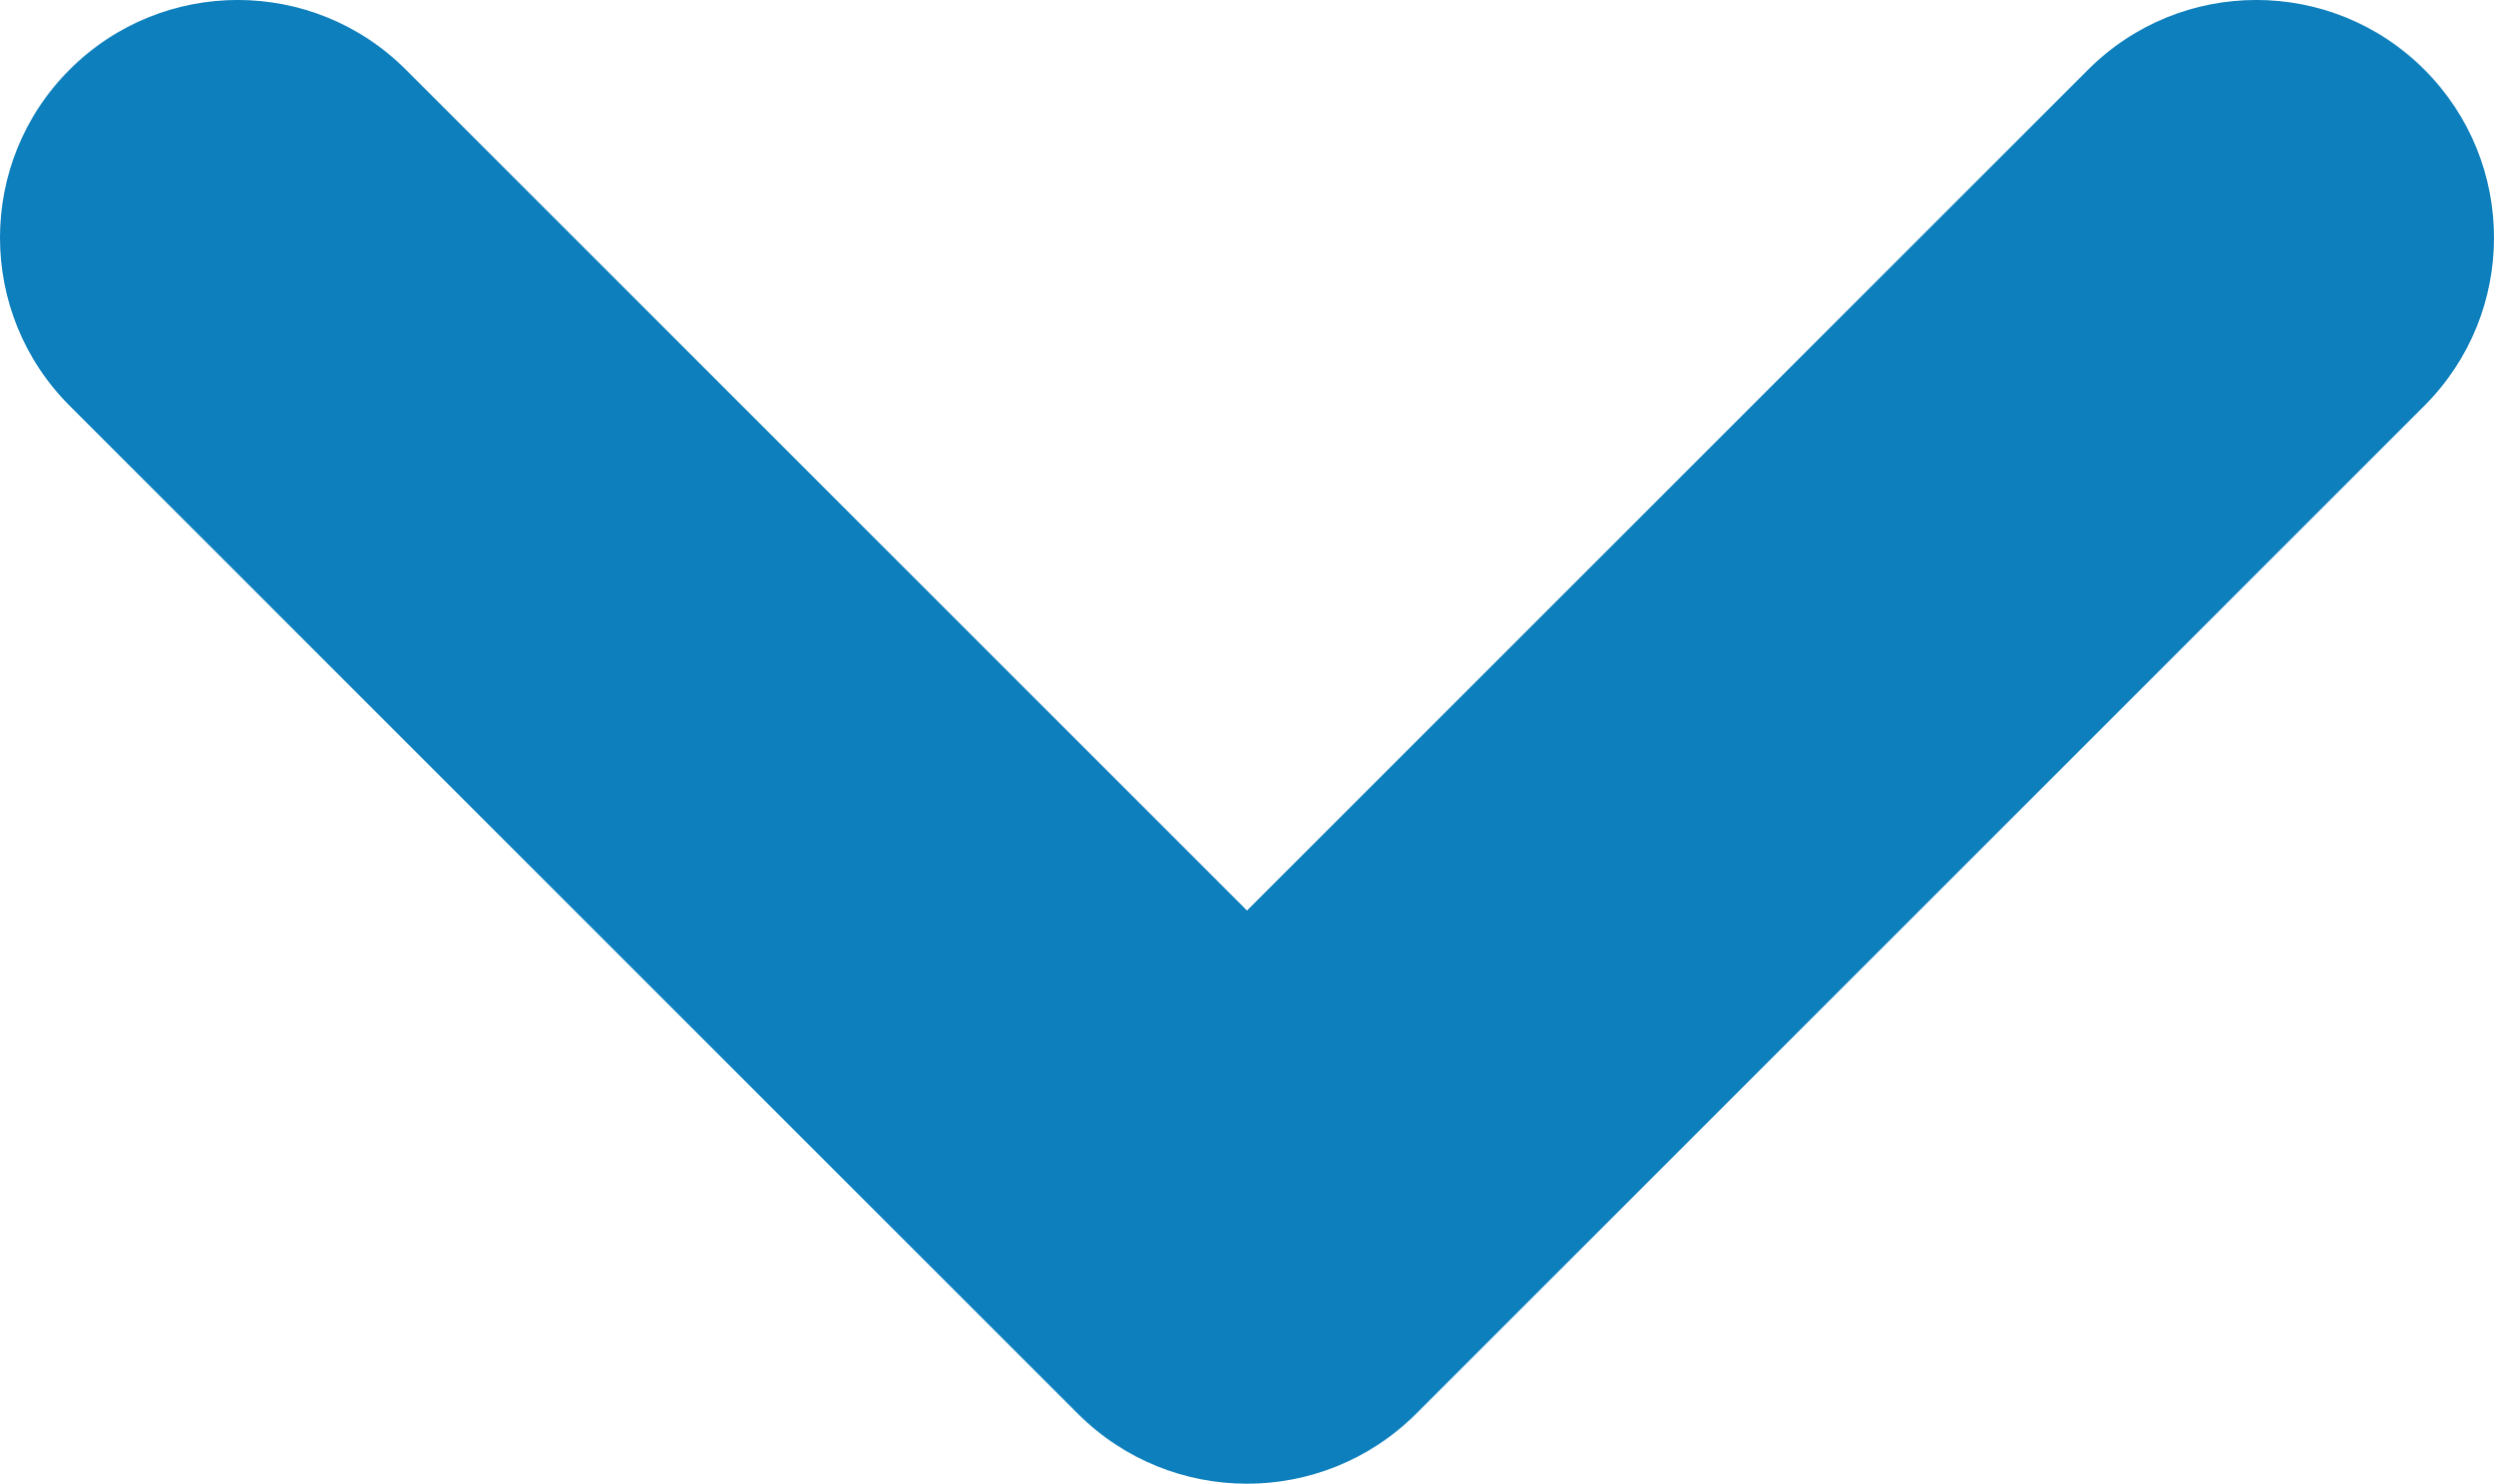
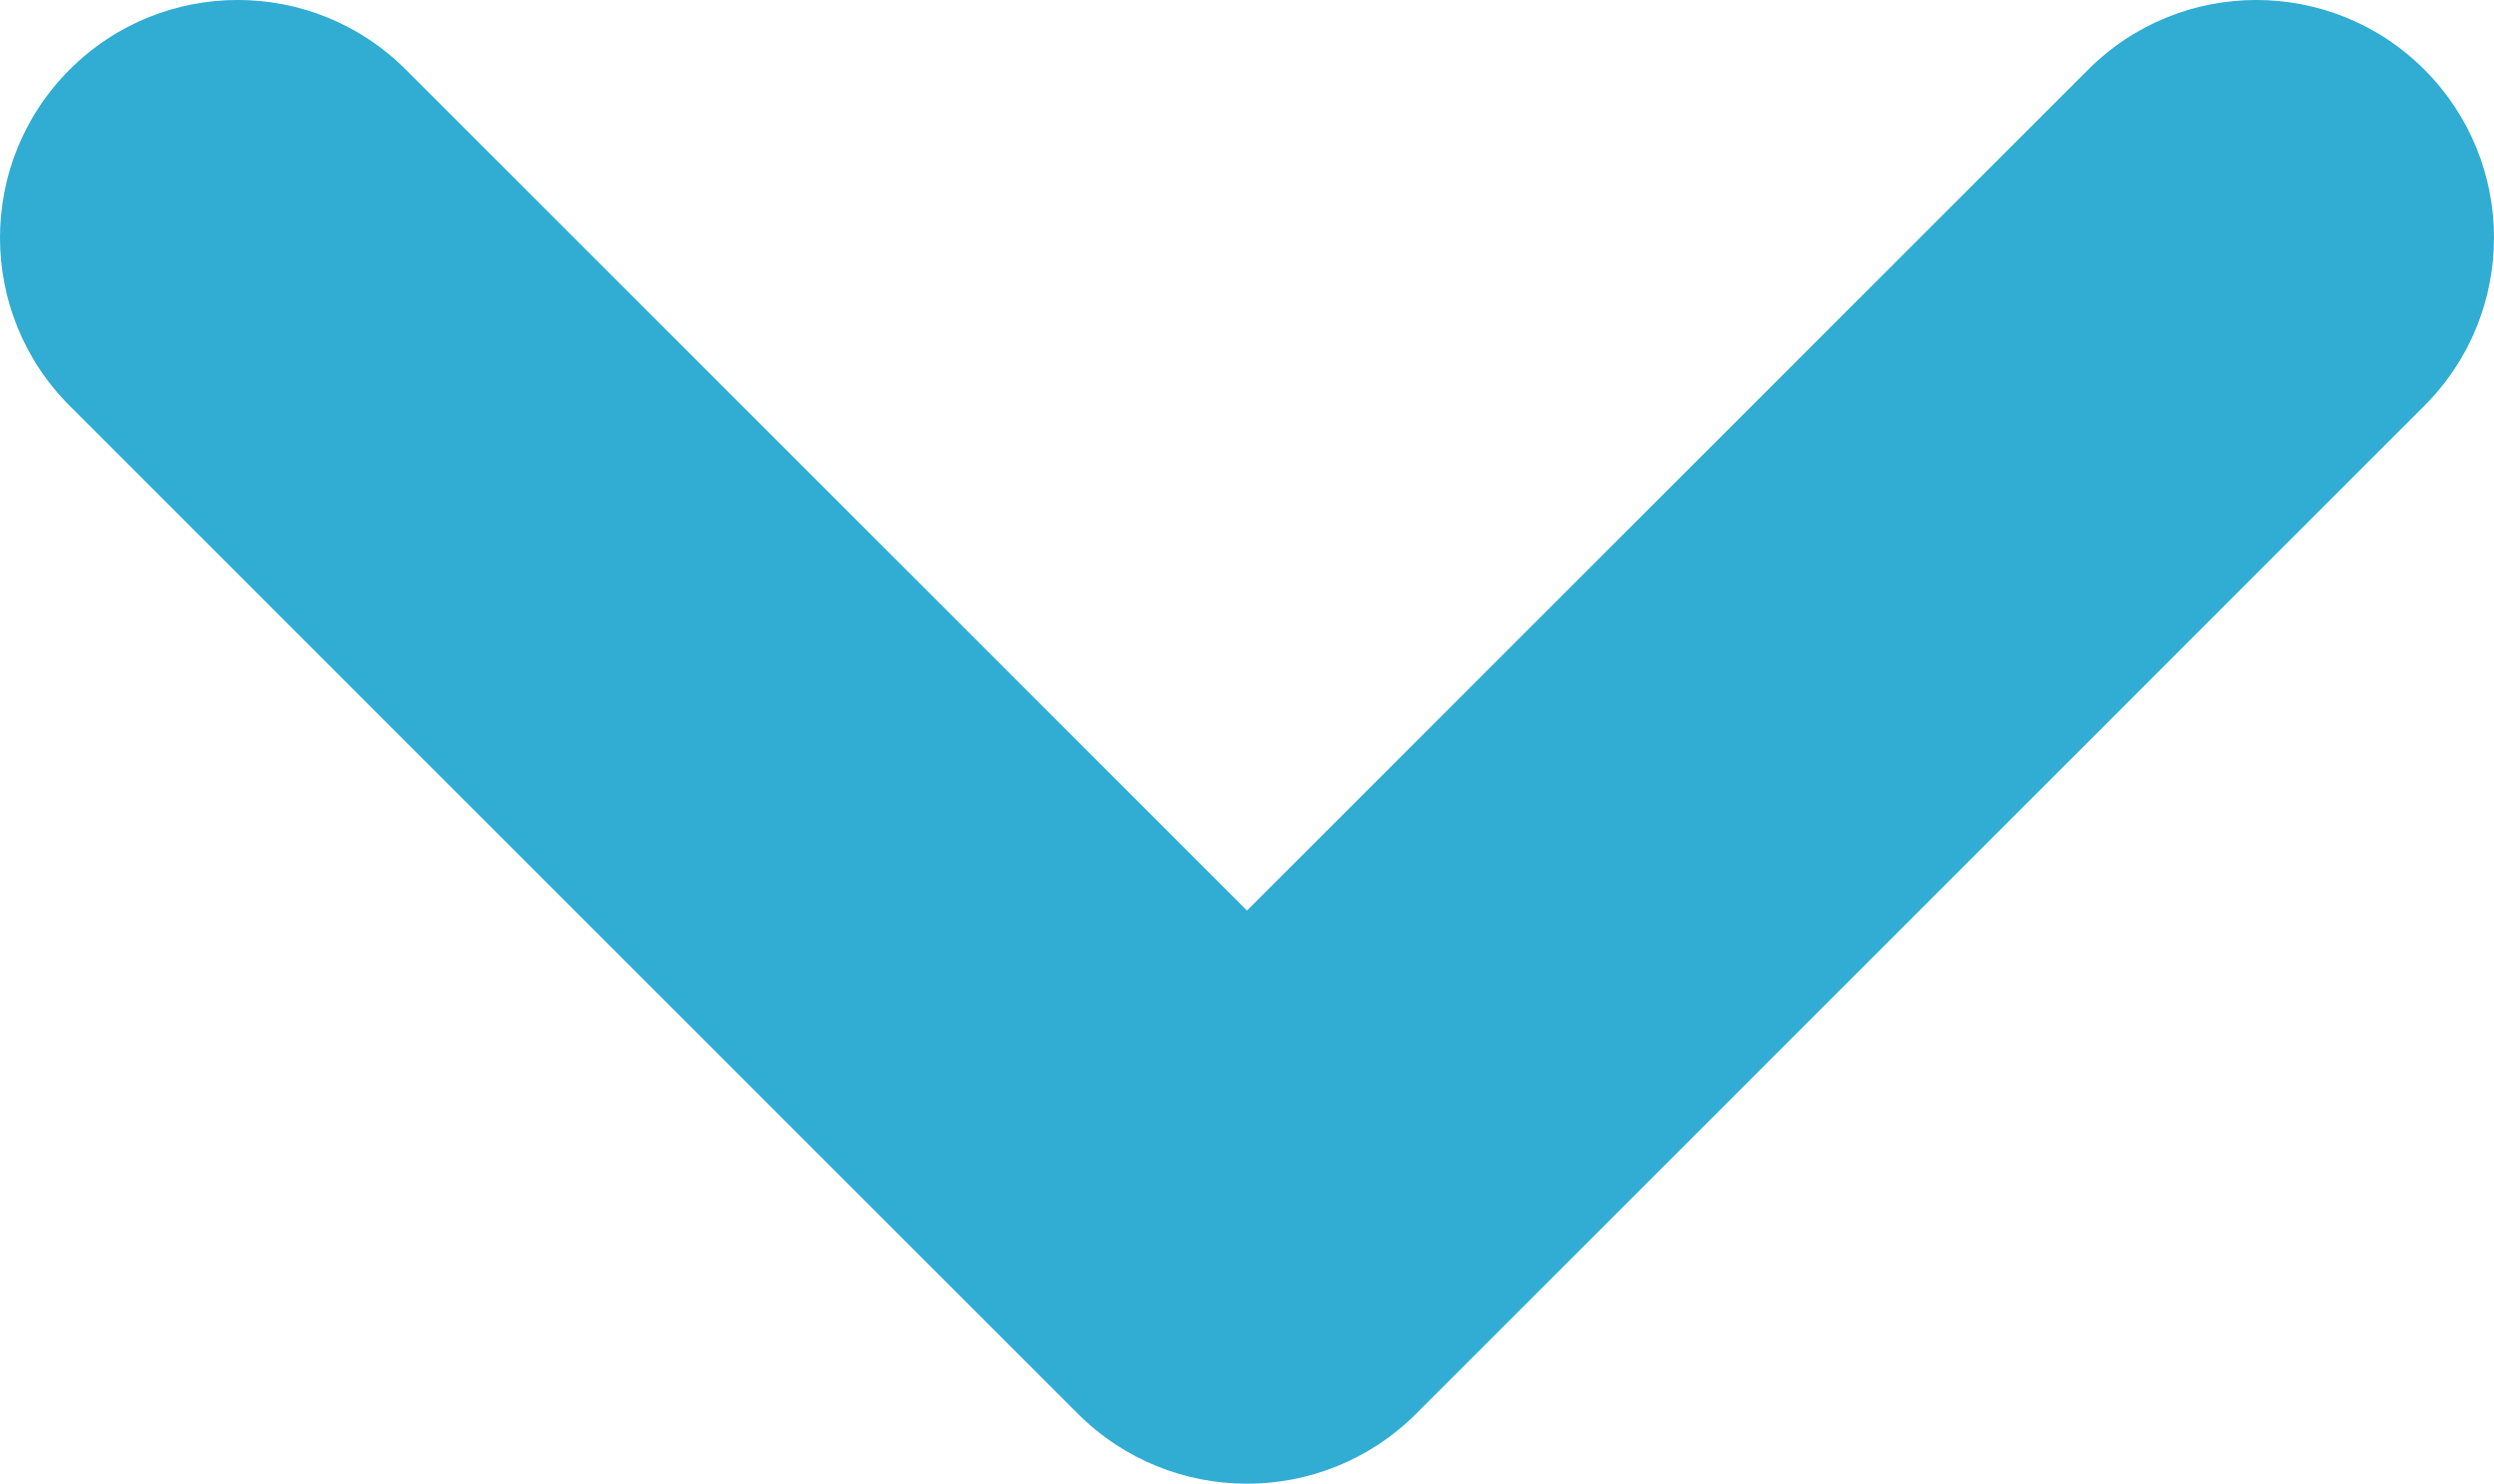
<svg xmlns="http://www.w3.org/2000/svg" width="49.828" height="29.652" viewBox="0 0 49.828 29.652">
-   <path id="prefix__Path_20237" d="M358.523 1018.572a4.749 4.749 0 0 0-6.717 0L335 1035.378l-16.806-16.806a4.749 4.749 0 0 0-6.717 0 4.751 4.751 0 0 0 0 6.718l20.152 20.153a4.783 4.783 0 0 0 6.742 0l20.152-20.153a4.751 4.751 0 0 0 0-6.718z" data-name="Path 20237" transform="translate(-310.086 -1017.181)" style="fill:#0d7fbc" />
+   <path id="prefix__Path_20237" d="M358.523 1018.572a4.749 4.749 0 0 0-6.717 0L335 1035.378l-16.806-16.806a4.749 4.749 0 0 0-6.717 0 4.751 4.751 0 0 0 0 6.718l20.152 20.153a4.783 4.783 0 0 0 6.742 0l20.152-20.153a4.751 4.751 0 0 0 0-6.718z" data-name="Path 20237" transform="translate(-310.086 -1017.181)" style="fill:#31add3" />
</svg>
